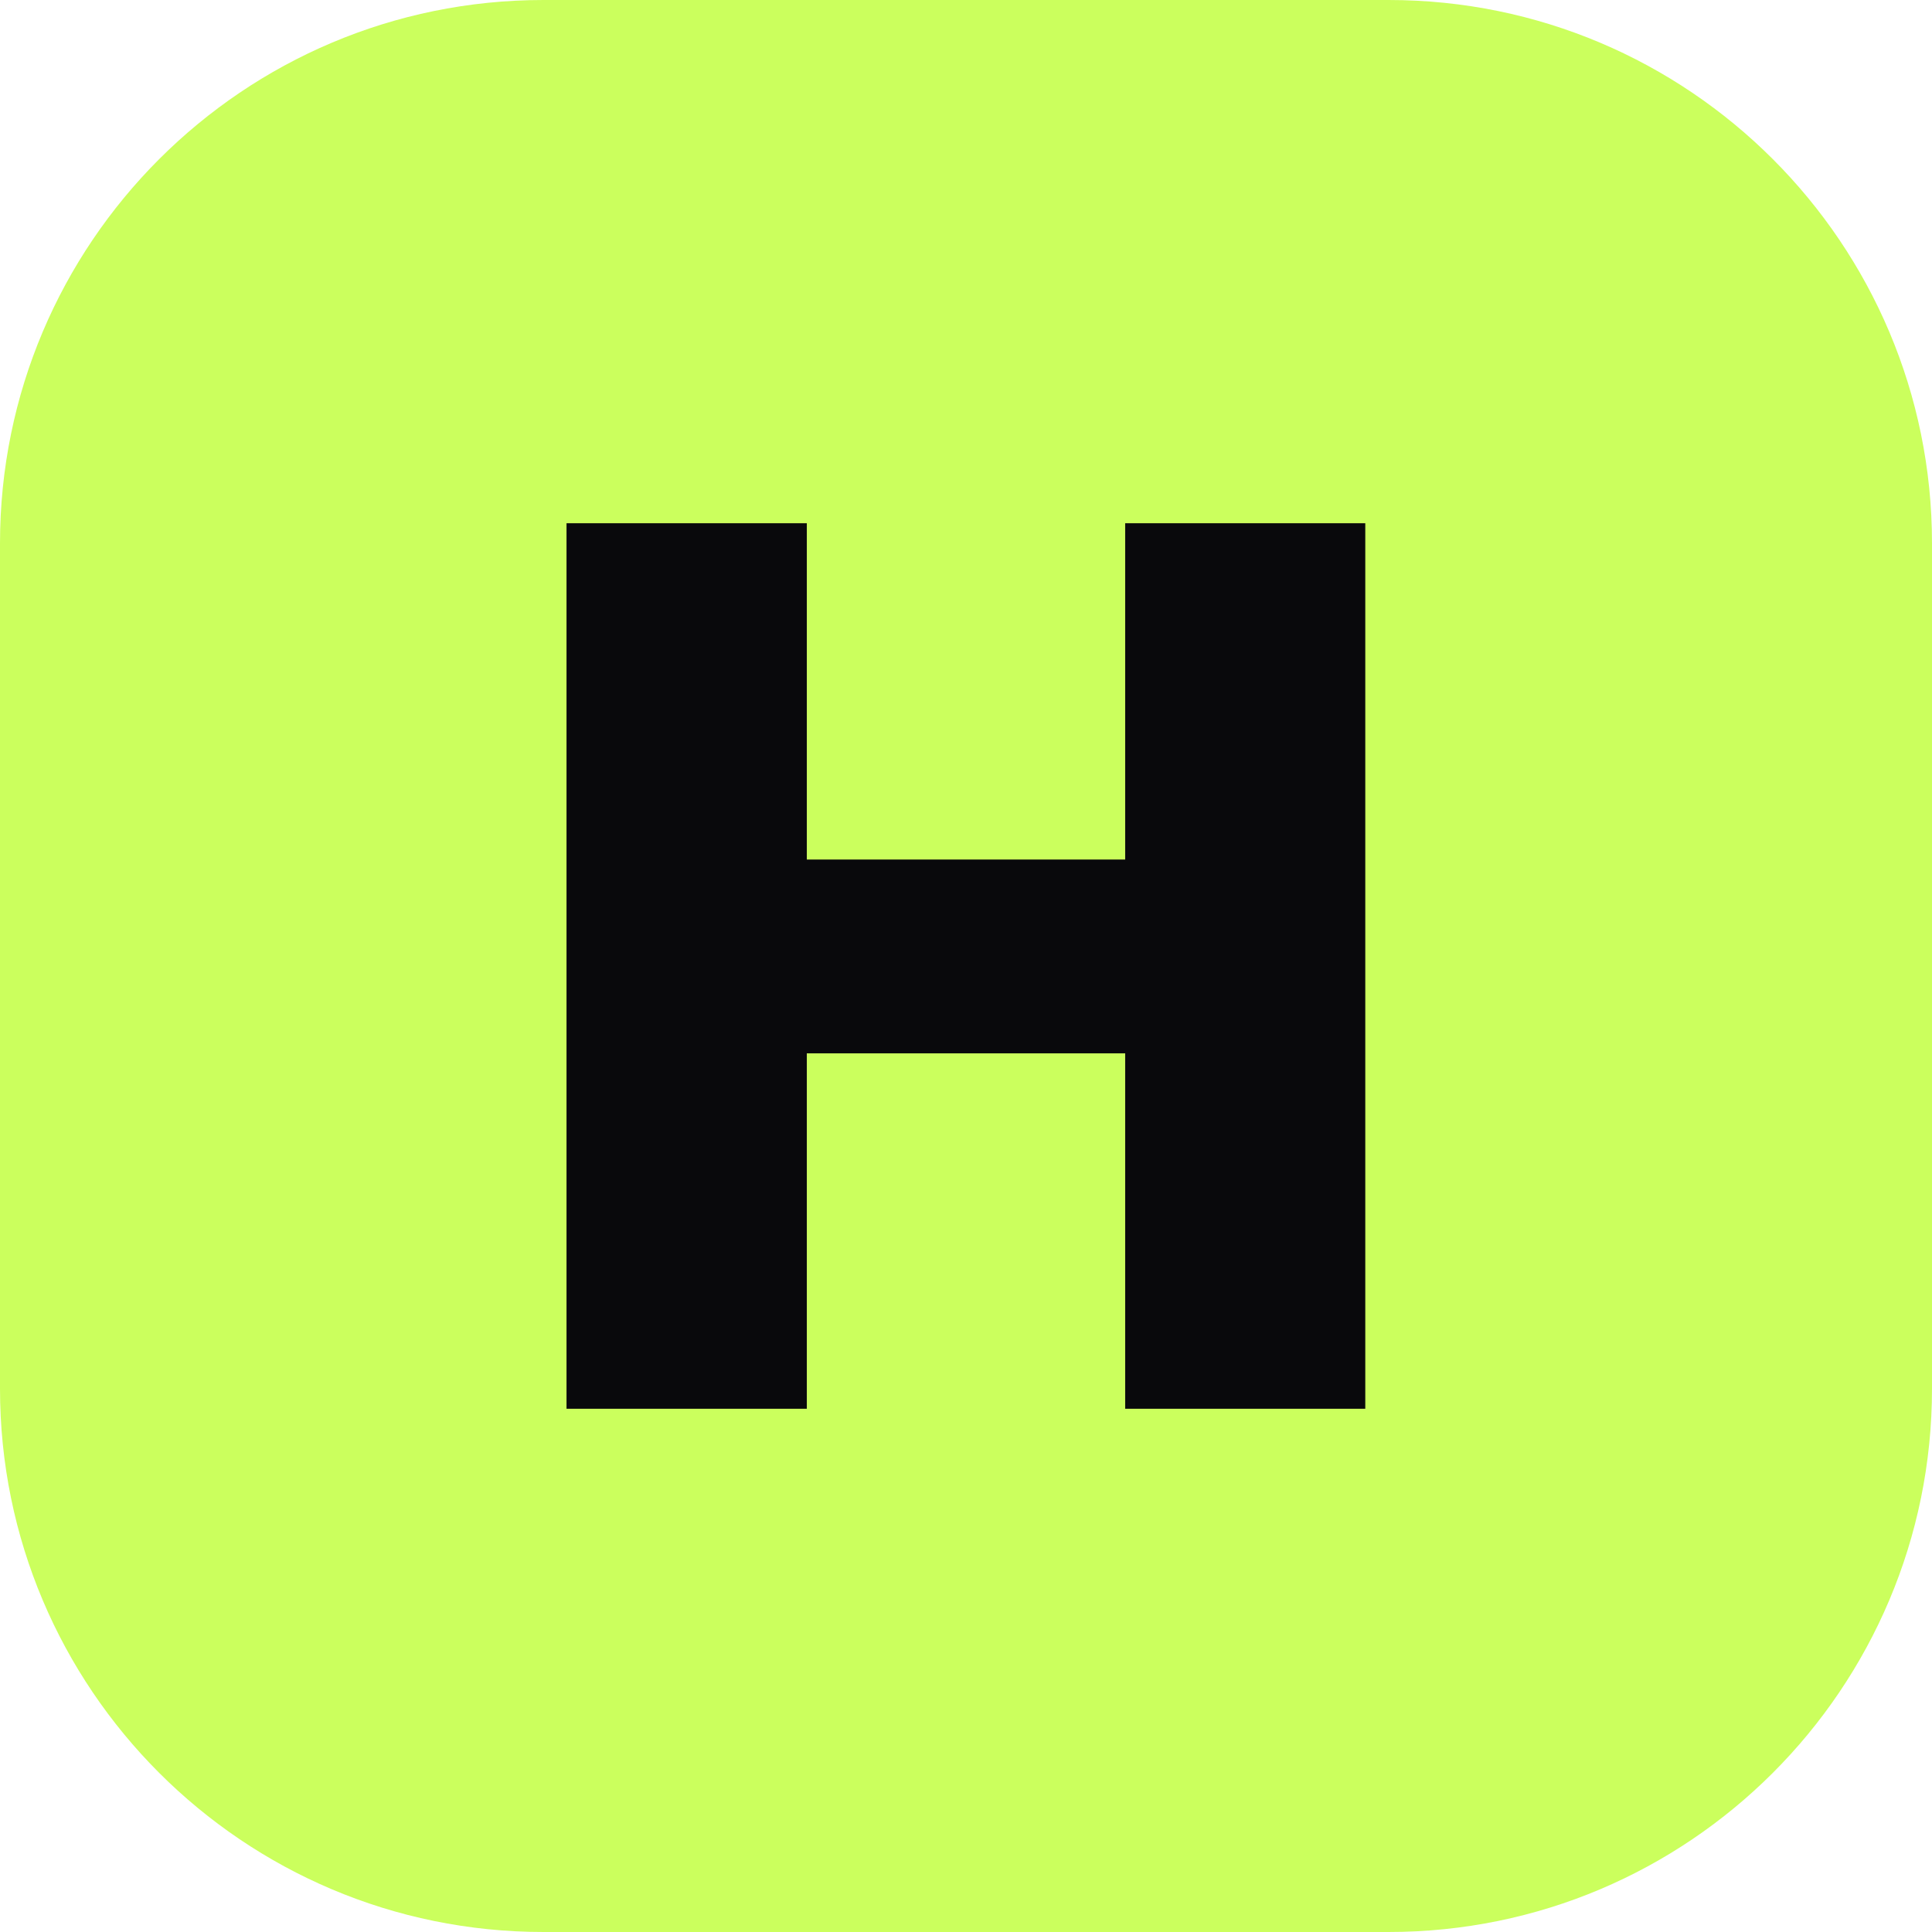
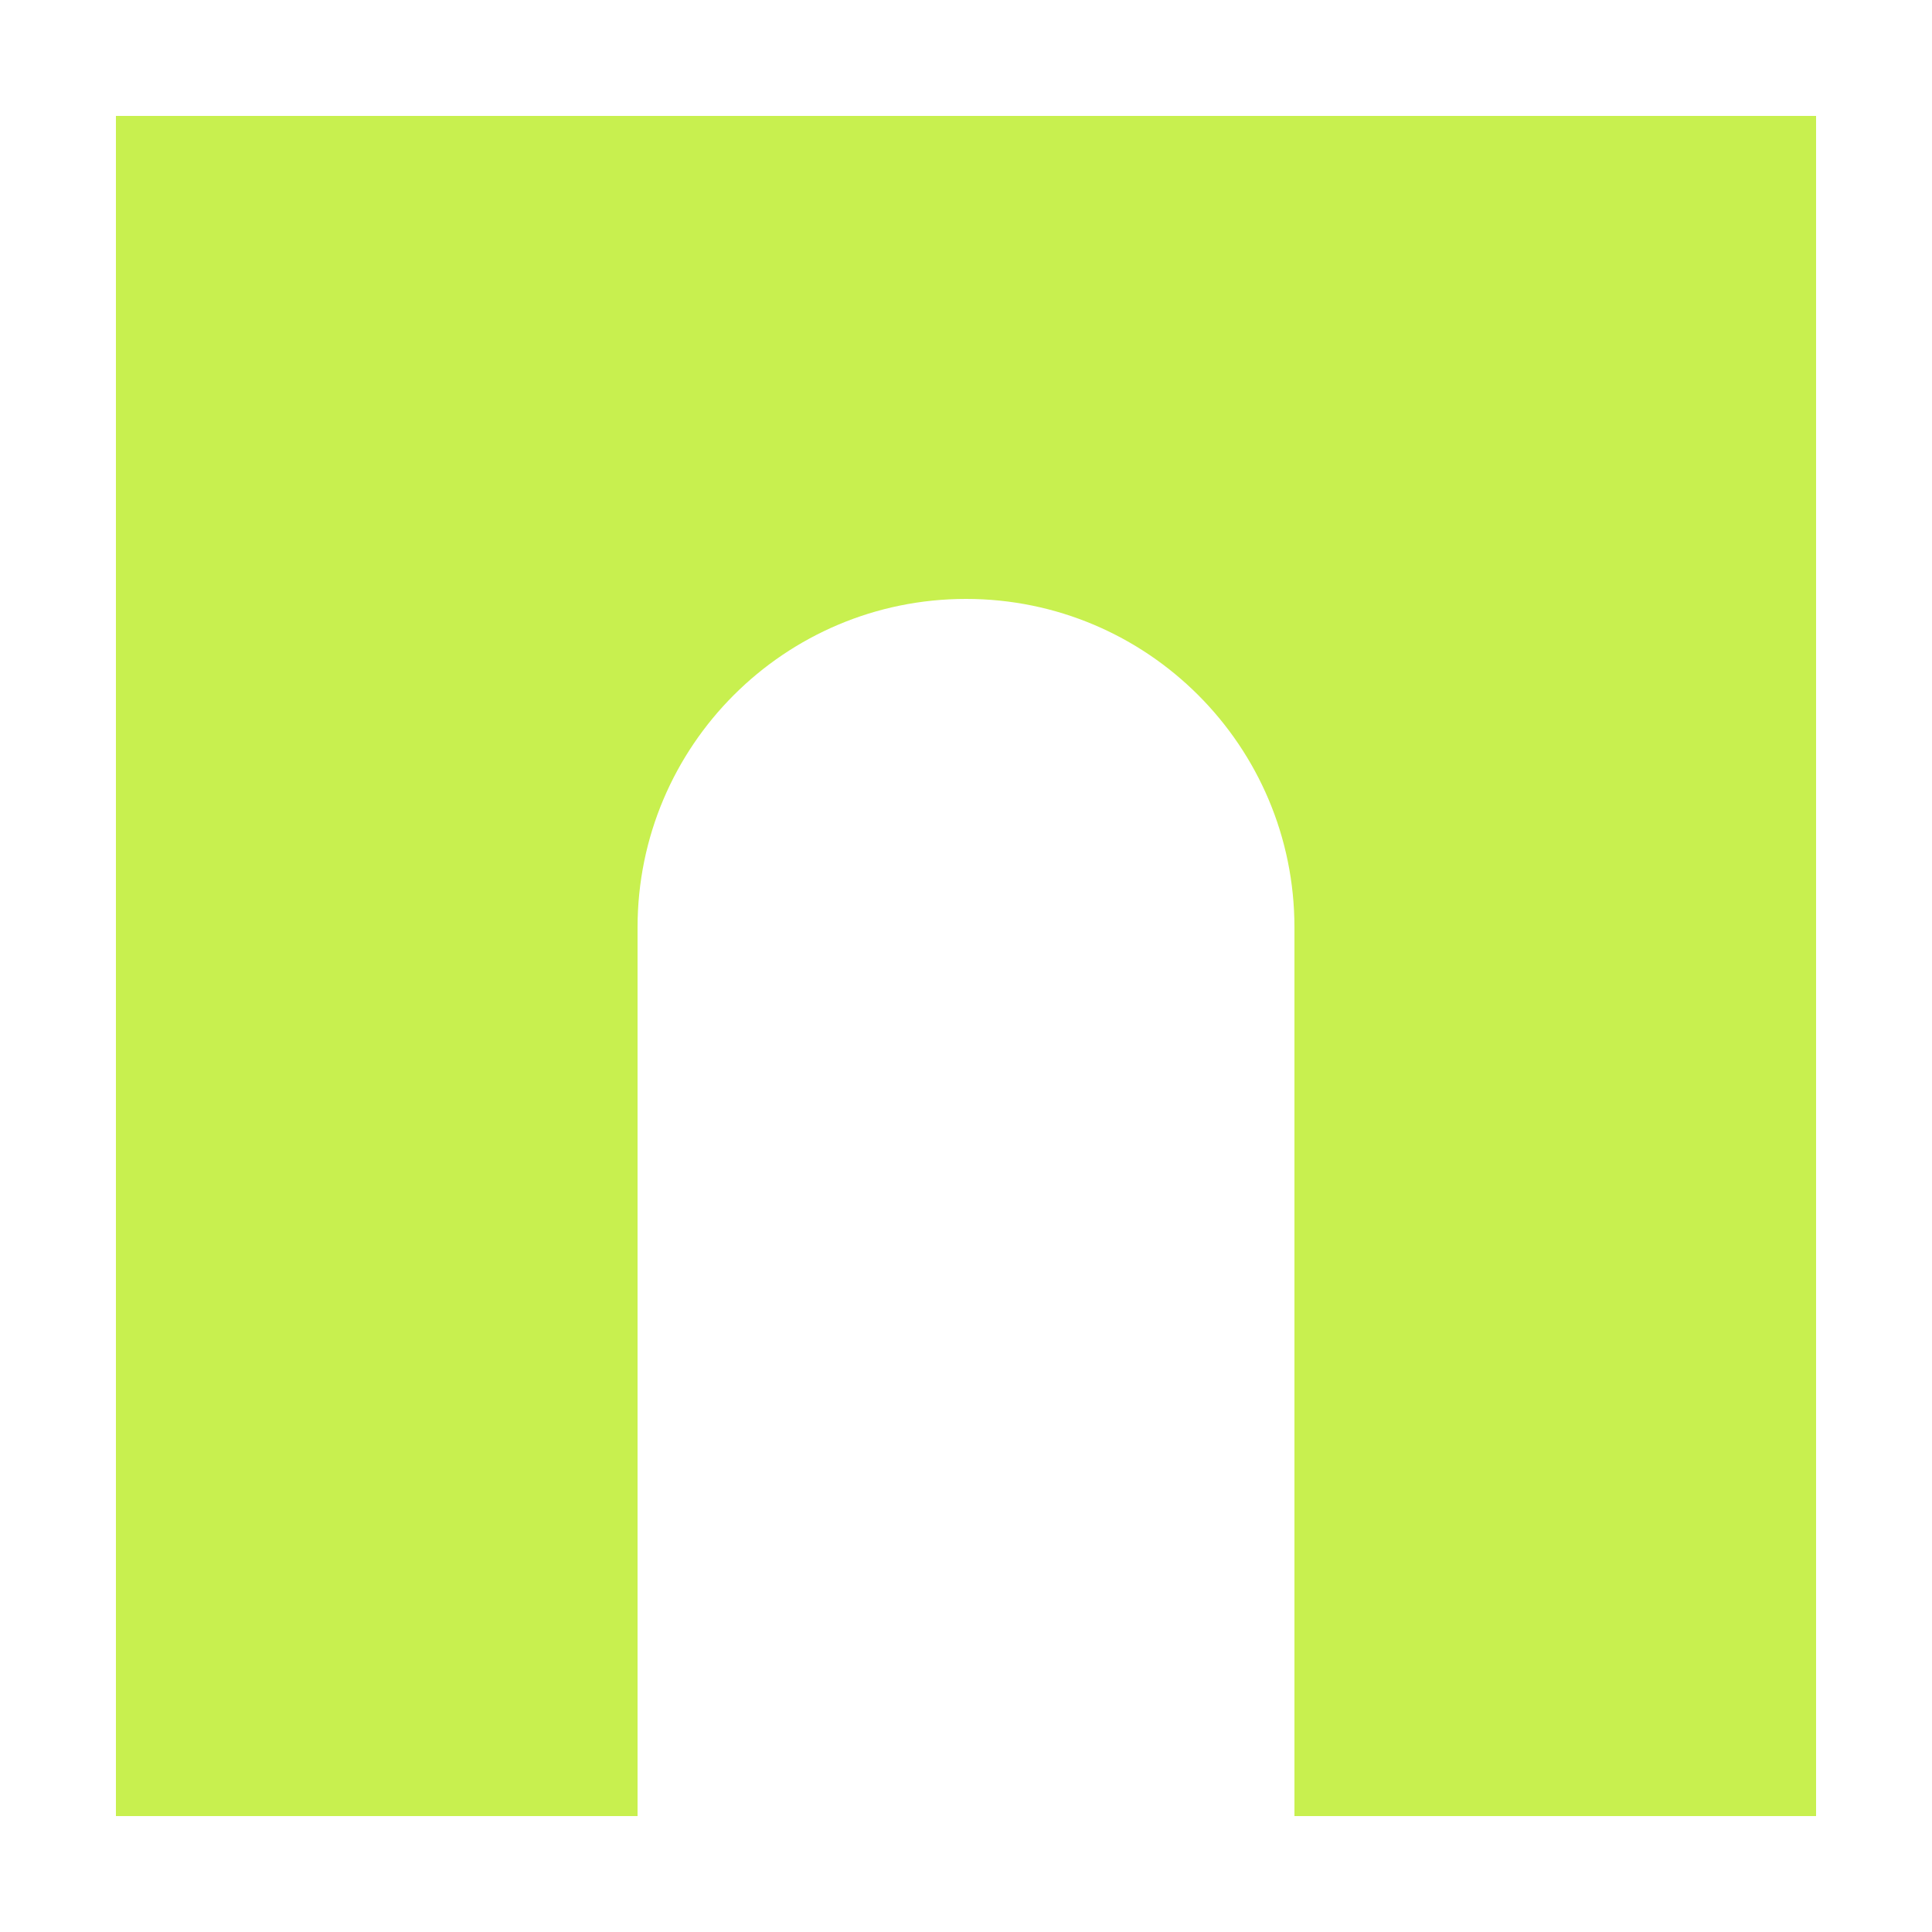
- <svg xmlns="http://www.w3.org/2000/svg" viewBox="0 0 96 96" width="96" height="96" role="img" aria-label="Hunch">
-   <rect width="96" height="96" rx="27" fill="#CBFF5D" />
-   <path transform="translate(25.32 26.00)" d="M2.83 44.00V0.00H14.77V16.71H30.59V0.00H42.52V44.00H30.59V26.34H14.77V44.00Z" fill="#09090C" />
+ <svg xmlns="http://www.w3.org/2000/svg" viewBox="0 0 100 100" role="img" aria-label="Hunch">
+   <path d="M6 6 H94 V94 H6 Z M33 94 V48 A17 17 0 0 1 67 48 V94 Z" fill="#C8F04F" fill-rule="evenodd" />
</svg>
